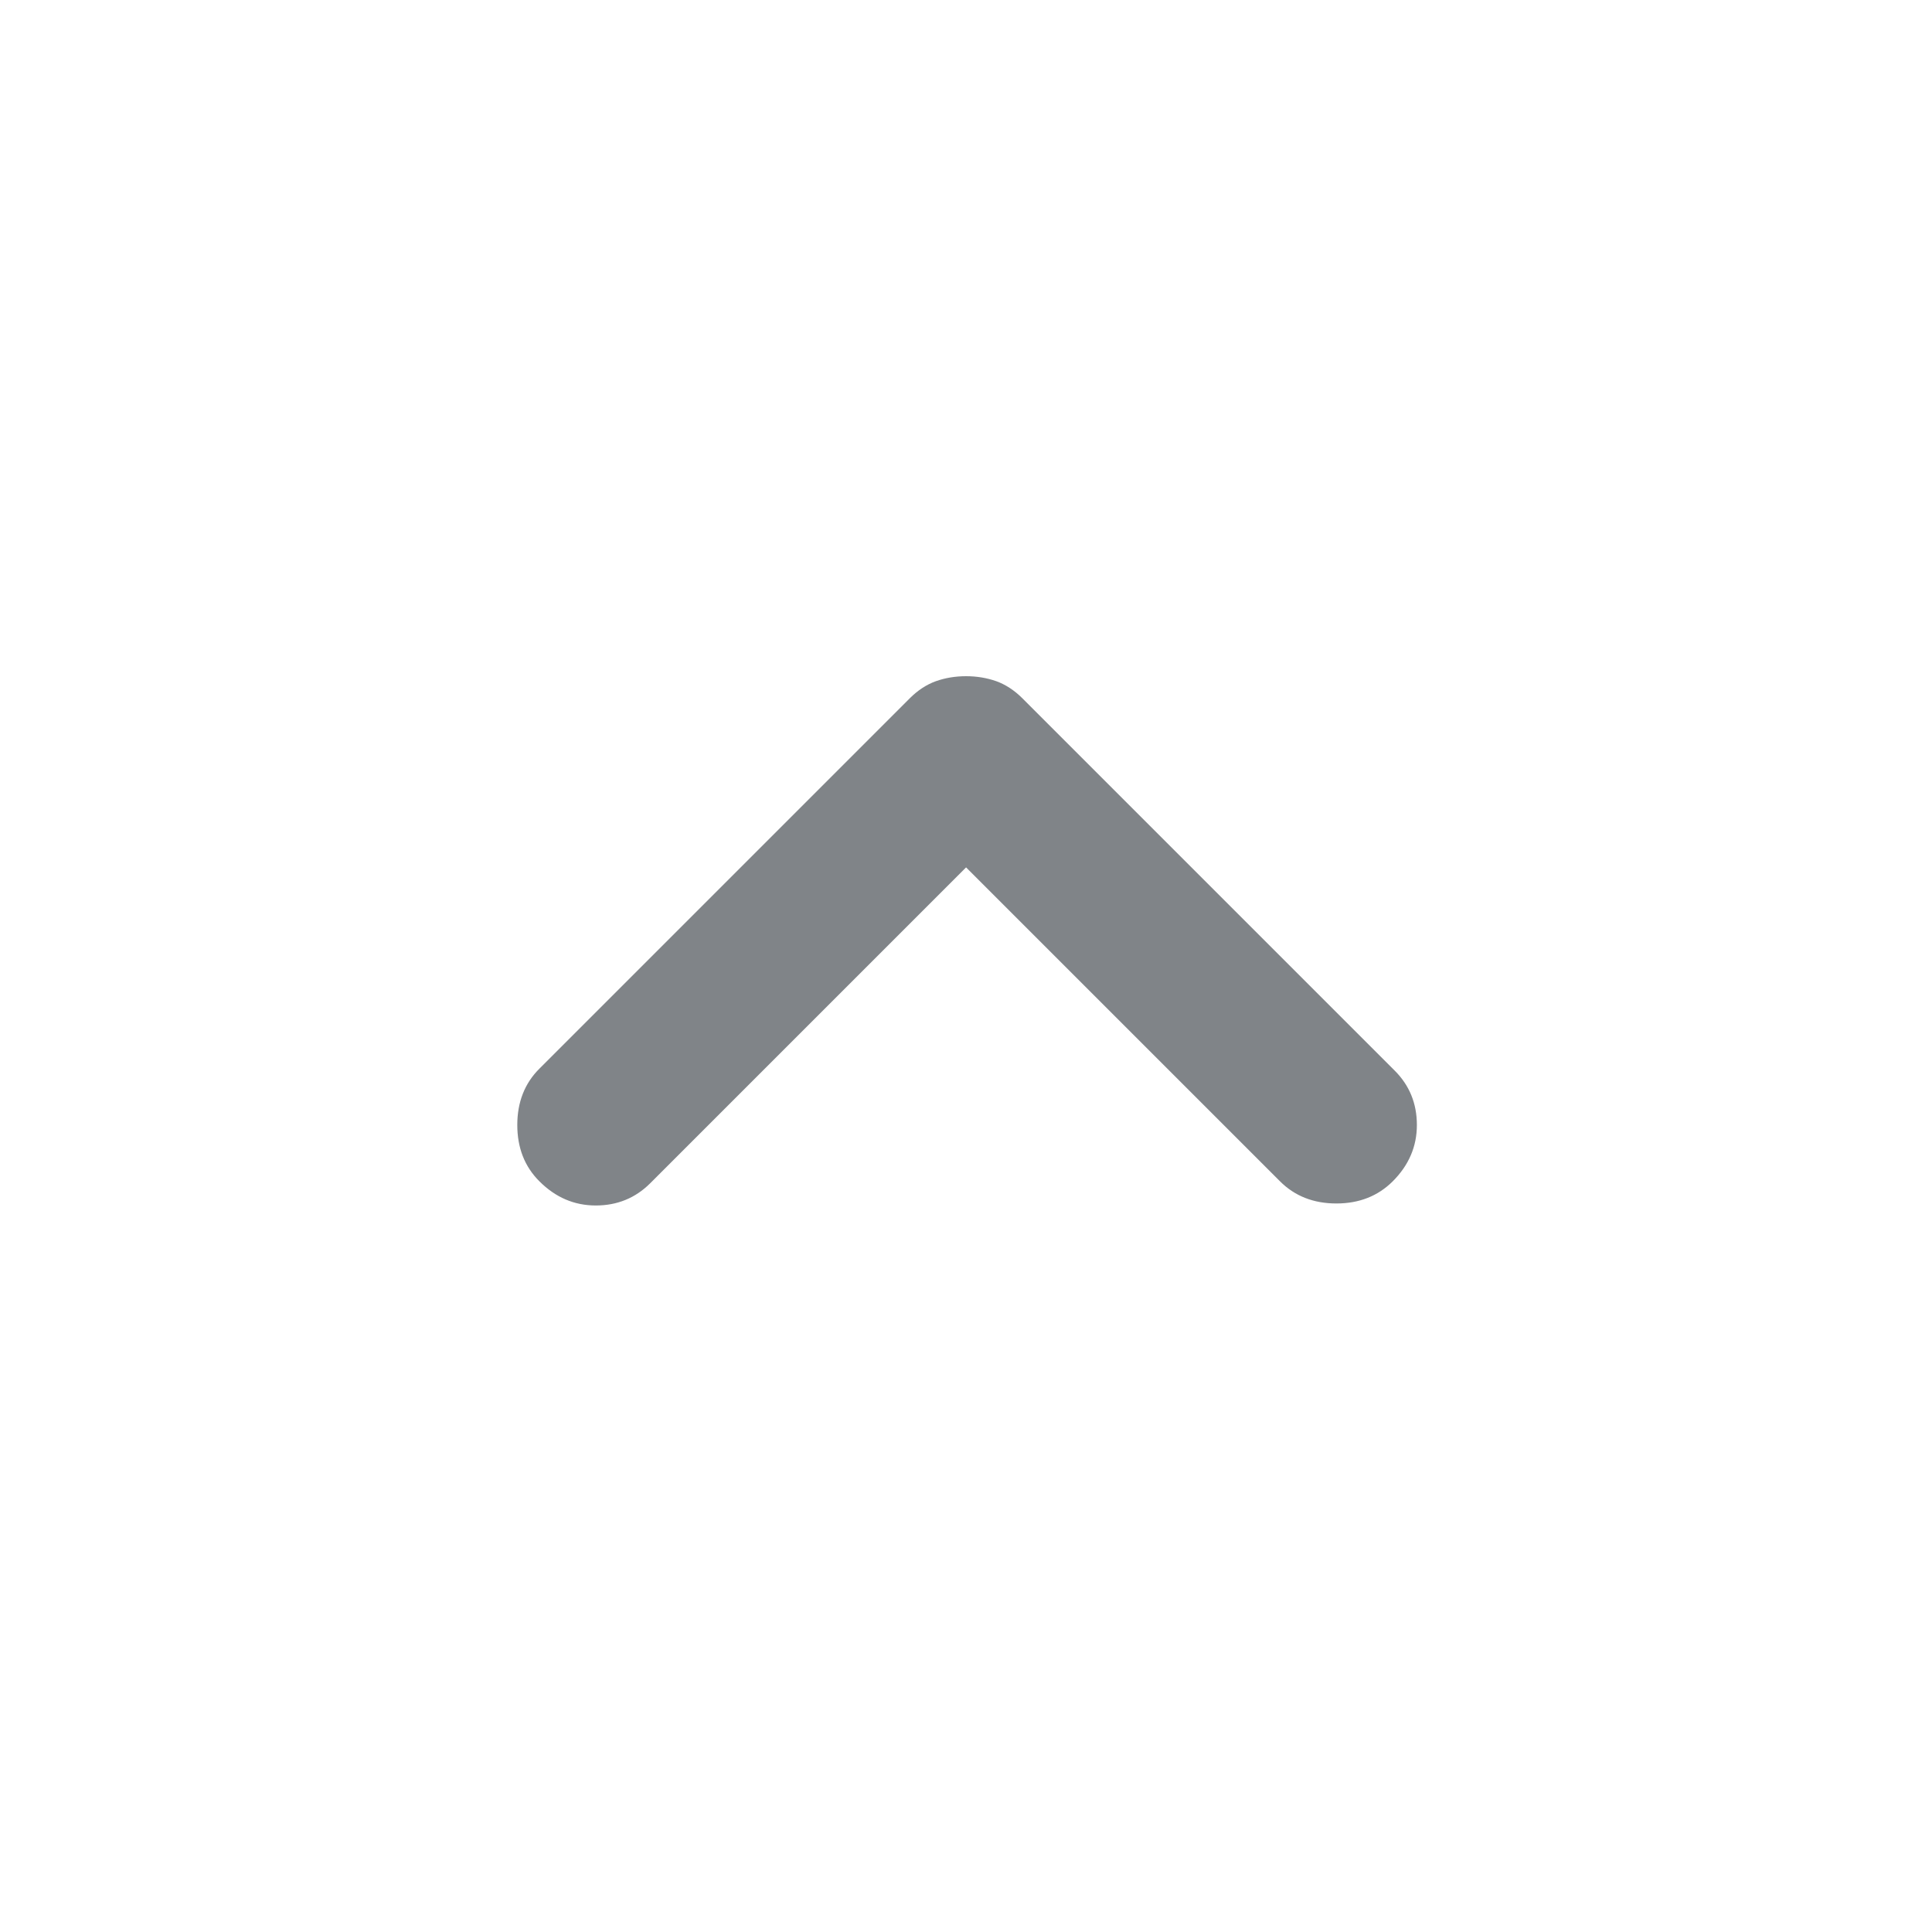
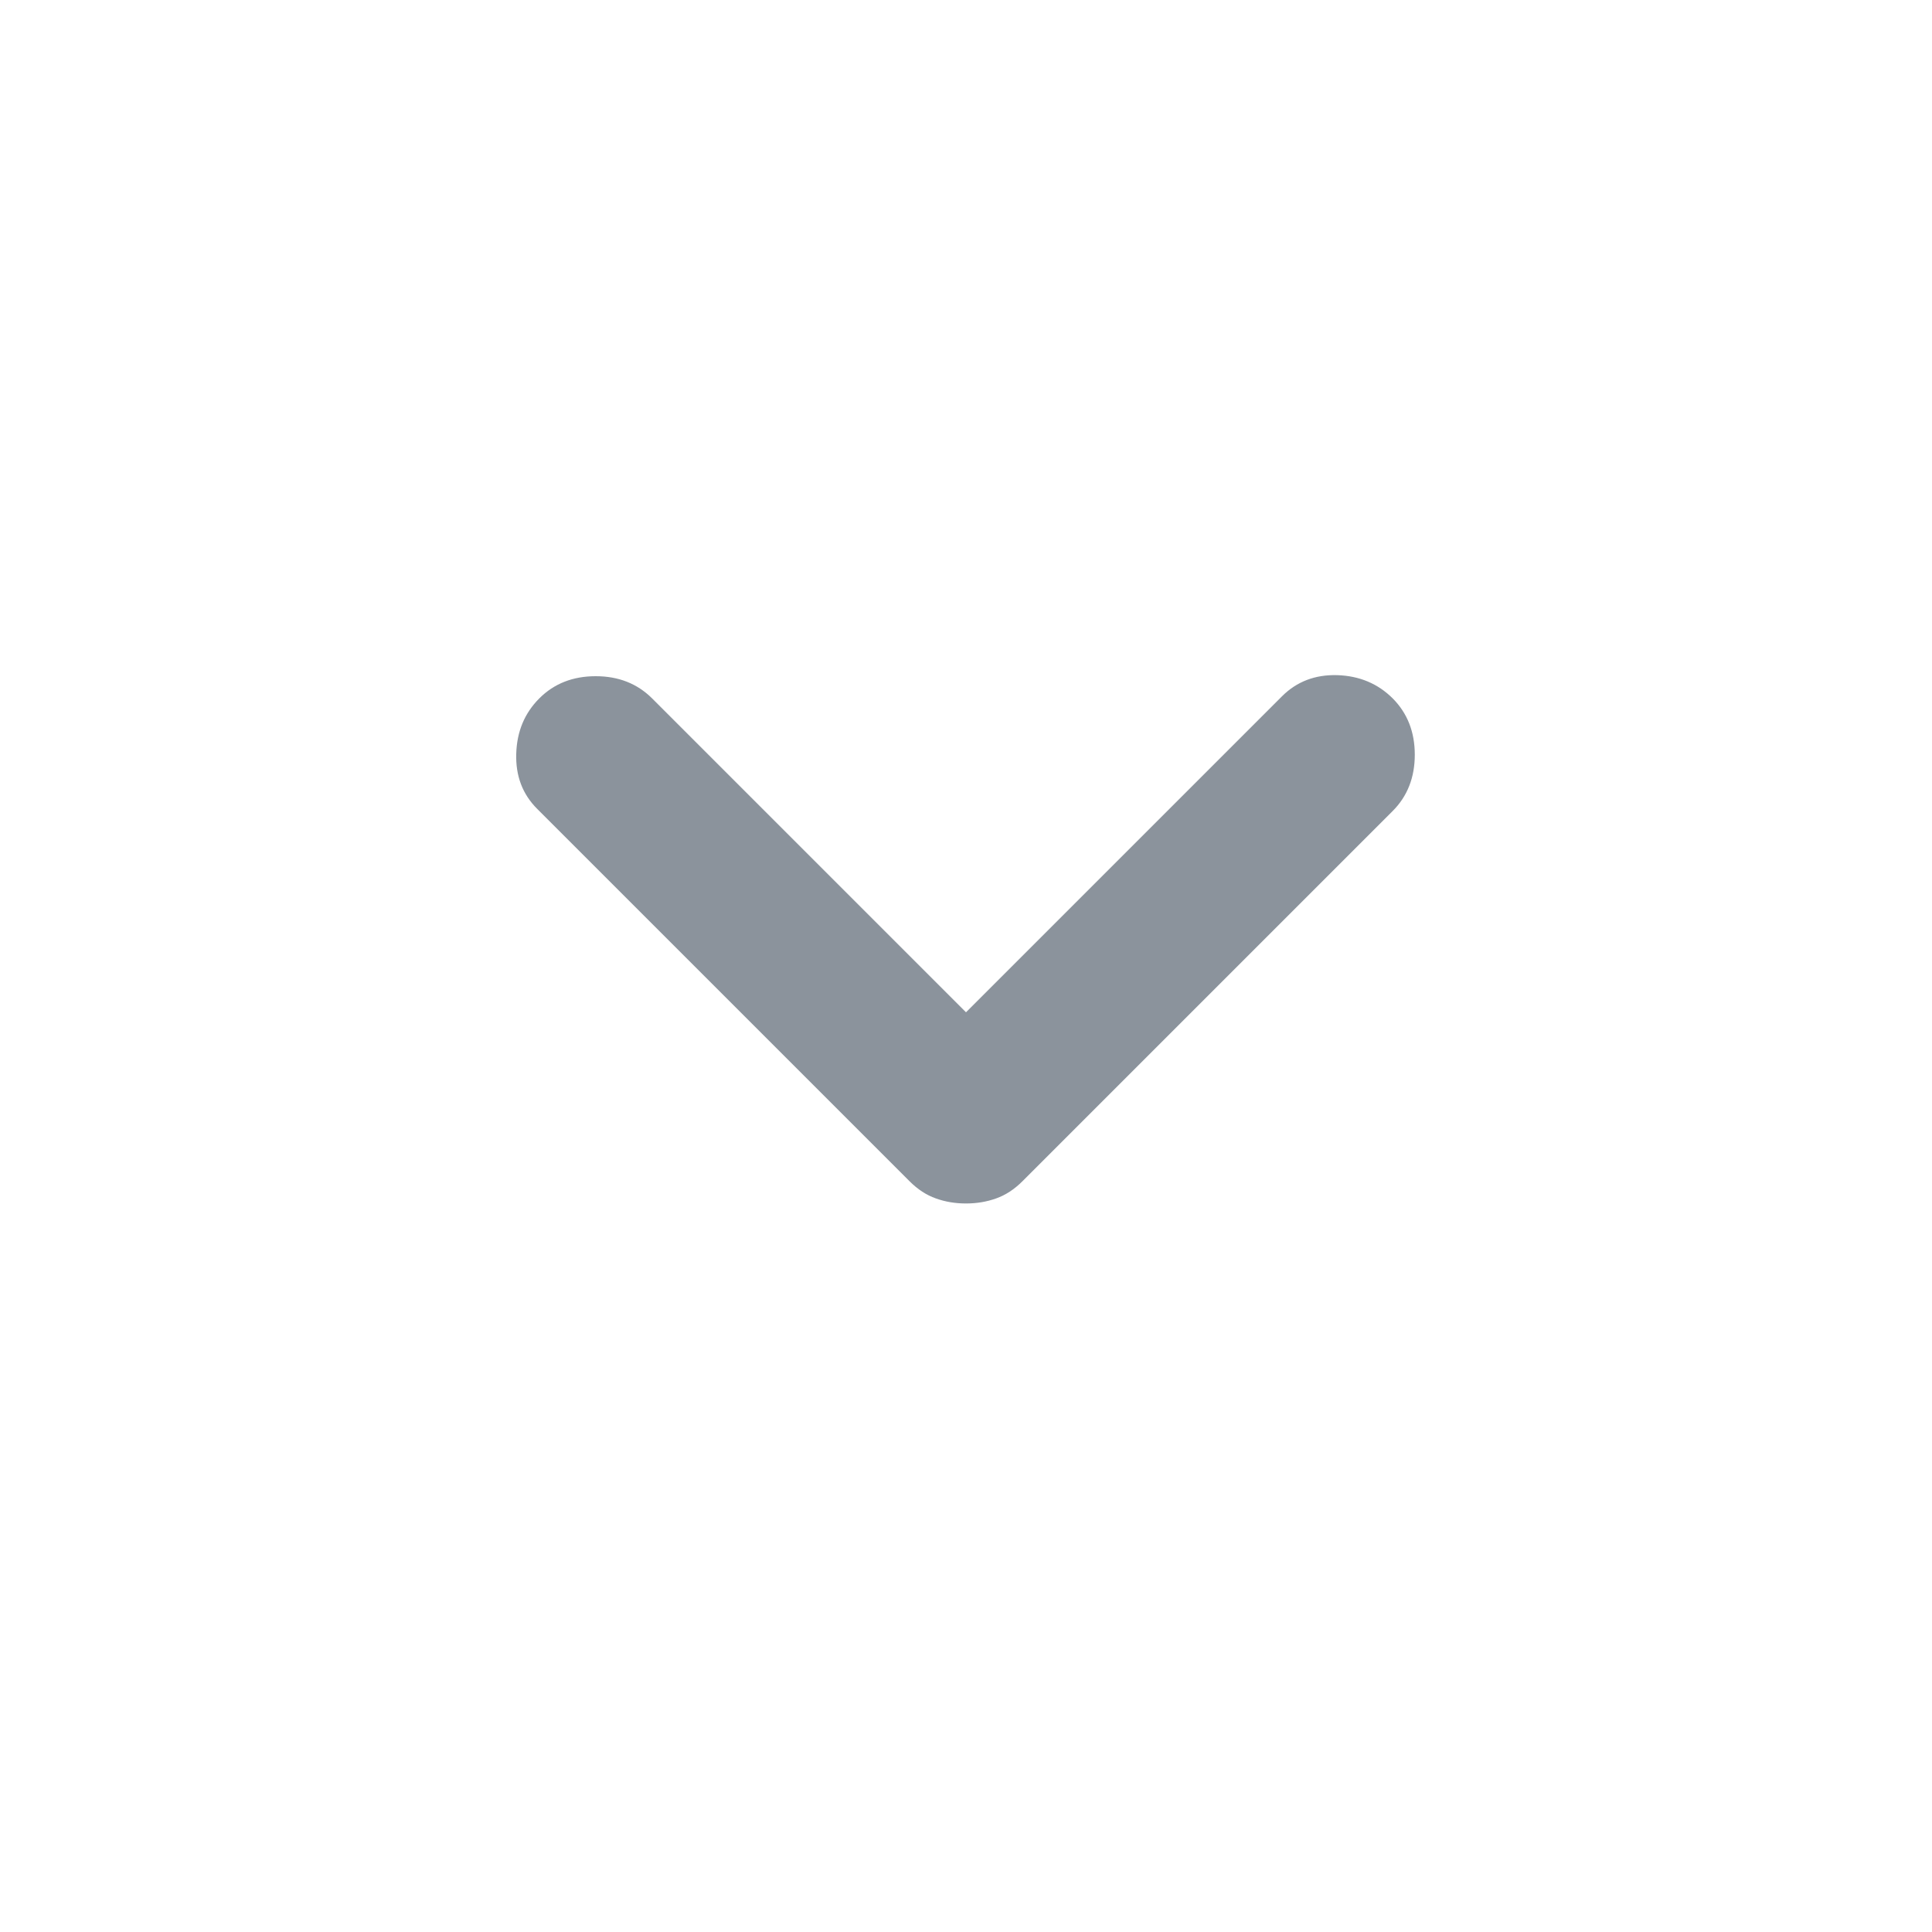
<svg xmlns="http://www.w3.org/2000/svg" width="24" height="24" viewBox="0 0 24 24" fill="none">
-   <path d="M6.701 14.675C6.517 14.492 6.426 14.258 6.426 13.975C6.426 13.692 6.517 13.458 6.701 13.275L11.301 8.675C11.401 8.575 11.509 8.504 11.626 8.462C11.742 8.421 11.867 8.4 12.001 8.4C12.134 8.4 12.259 8.421 12.376 8.462C12.492 8.504 12.601 8.575 12.701 8.675L17.326 13.3C17.509 13.483 17.601 13.708 17.601 13.975C17.601 14.242 17.501 14.475 17.301 14.675C17.117 14.858 16.884 14.95 16.601 14.95C16.317 14.95 16.084 14.858 15.901 14.675L12.001 10.775L8.076 14.7C7.892 14.883 7.667 14.975 7.401 14.975C7.134 14.975 6.901 14.875 6.701 14.675Z" fill="#808488" />
+   <path d="M12 14.95C11.866 14.95 11.741 14.929 11.625 14.887C11.508 14.846 11.4 14.775 11.3 14.675L6.675 10.05C6.491 9.867 6.404 9.638 6.413 9.362C6.421 9.088 6.516 8.859 6.7 8.675C6.883 8.492 7.116 8.4 7.4 8.4C7.683 8.4 7.916 8.492 8.1 8.675L12 12.575L15.925 8.65C16.108 8.467 16.337 8.379 16.613 8.387C16.887 8.396 17.116 8.492 17.3 8.675C17.483 8.859 17.575 9.092 17.575 9.375C17.575 9.659 17.483 9.892 17.3 10.075L12.7 14.675C12.6 14.775 12.491 14.846 12.375 14.887C12.258 14.929 12.133 14.95 12 14.95Z" fill="#8B939C" />
</svg>
